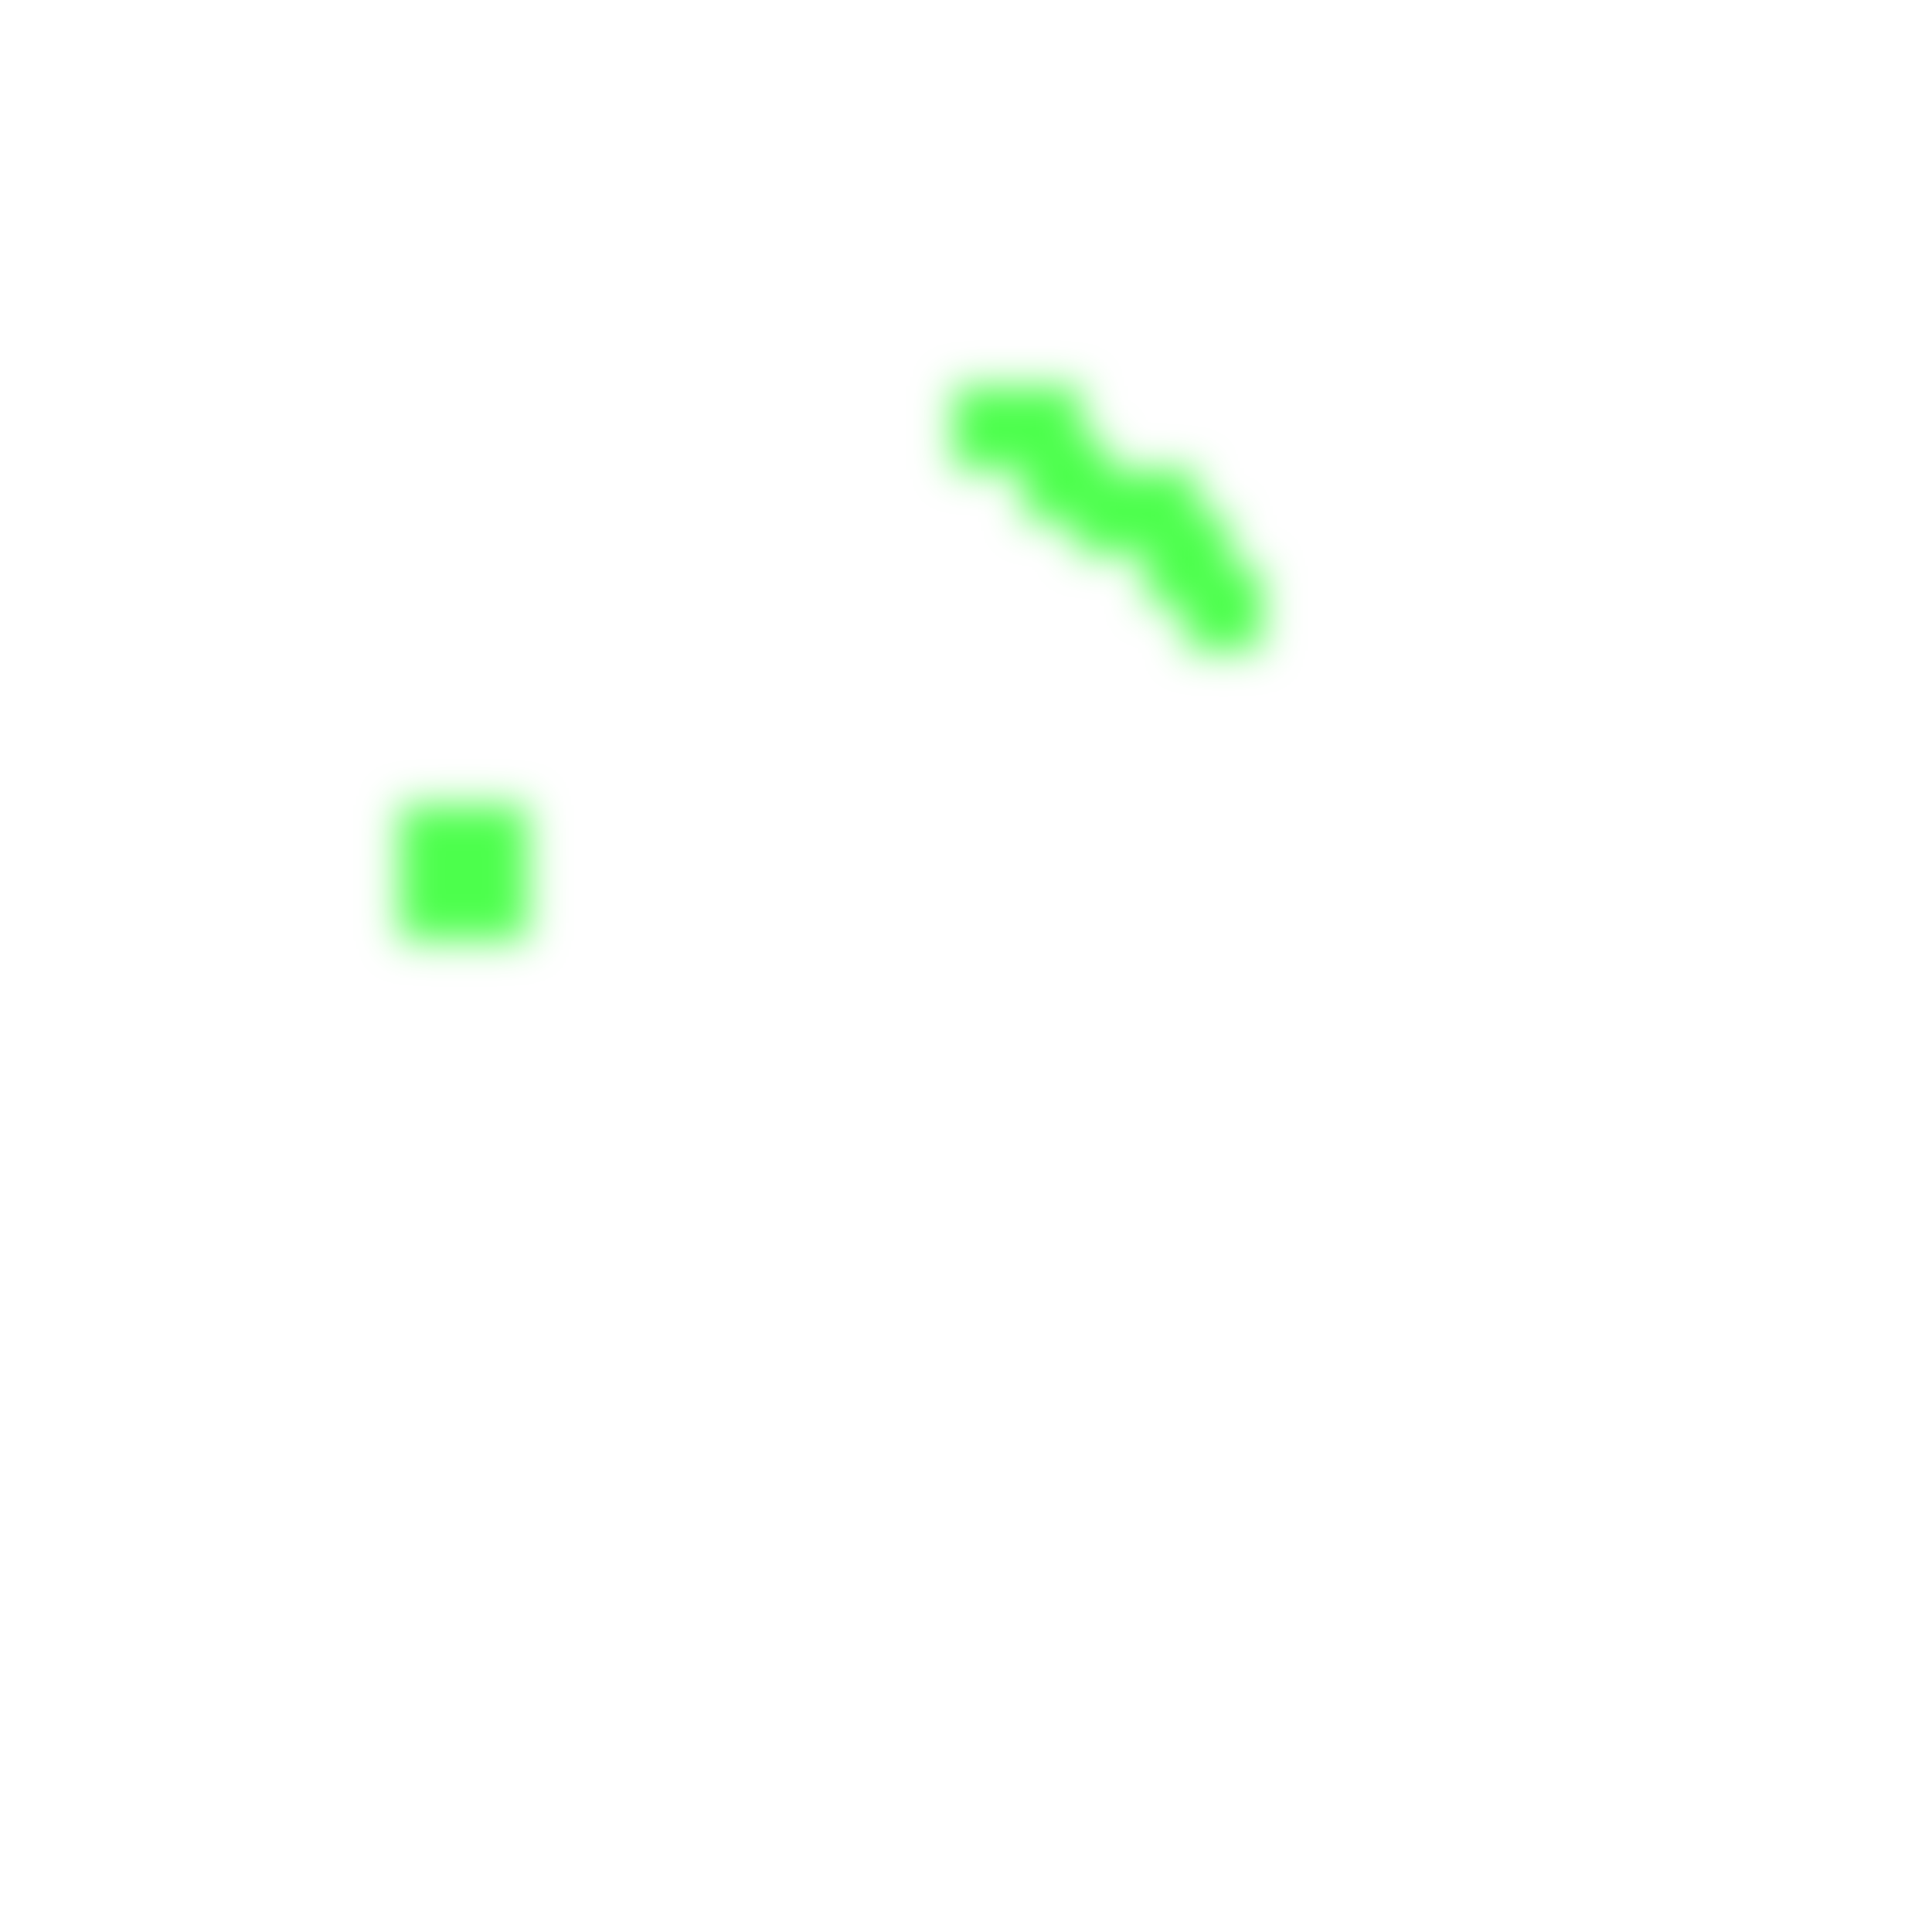
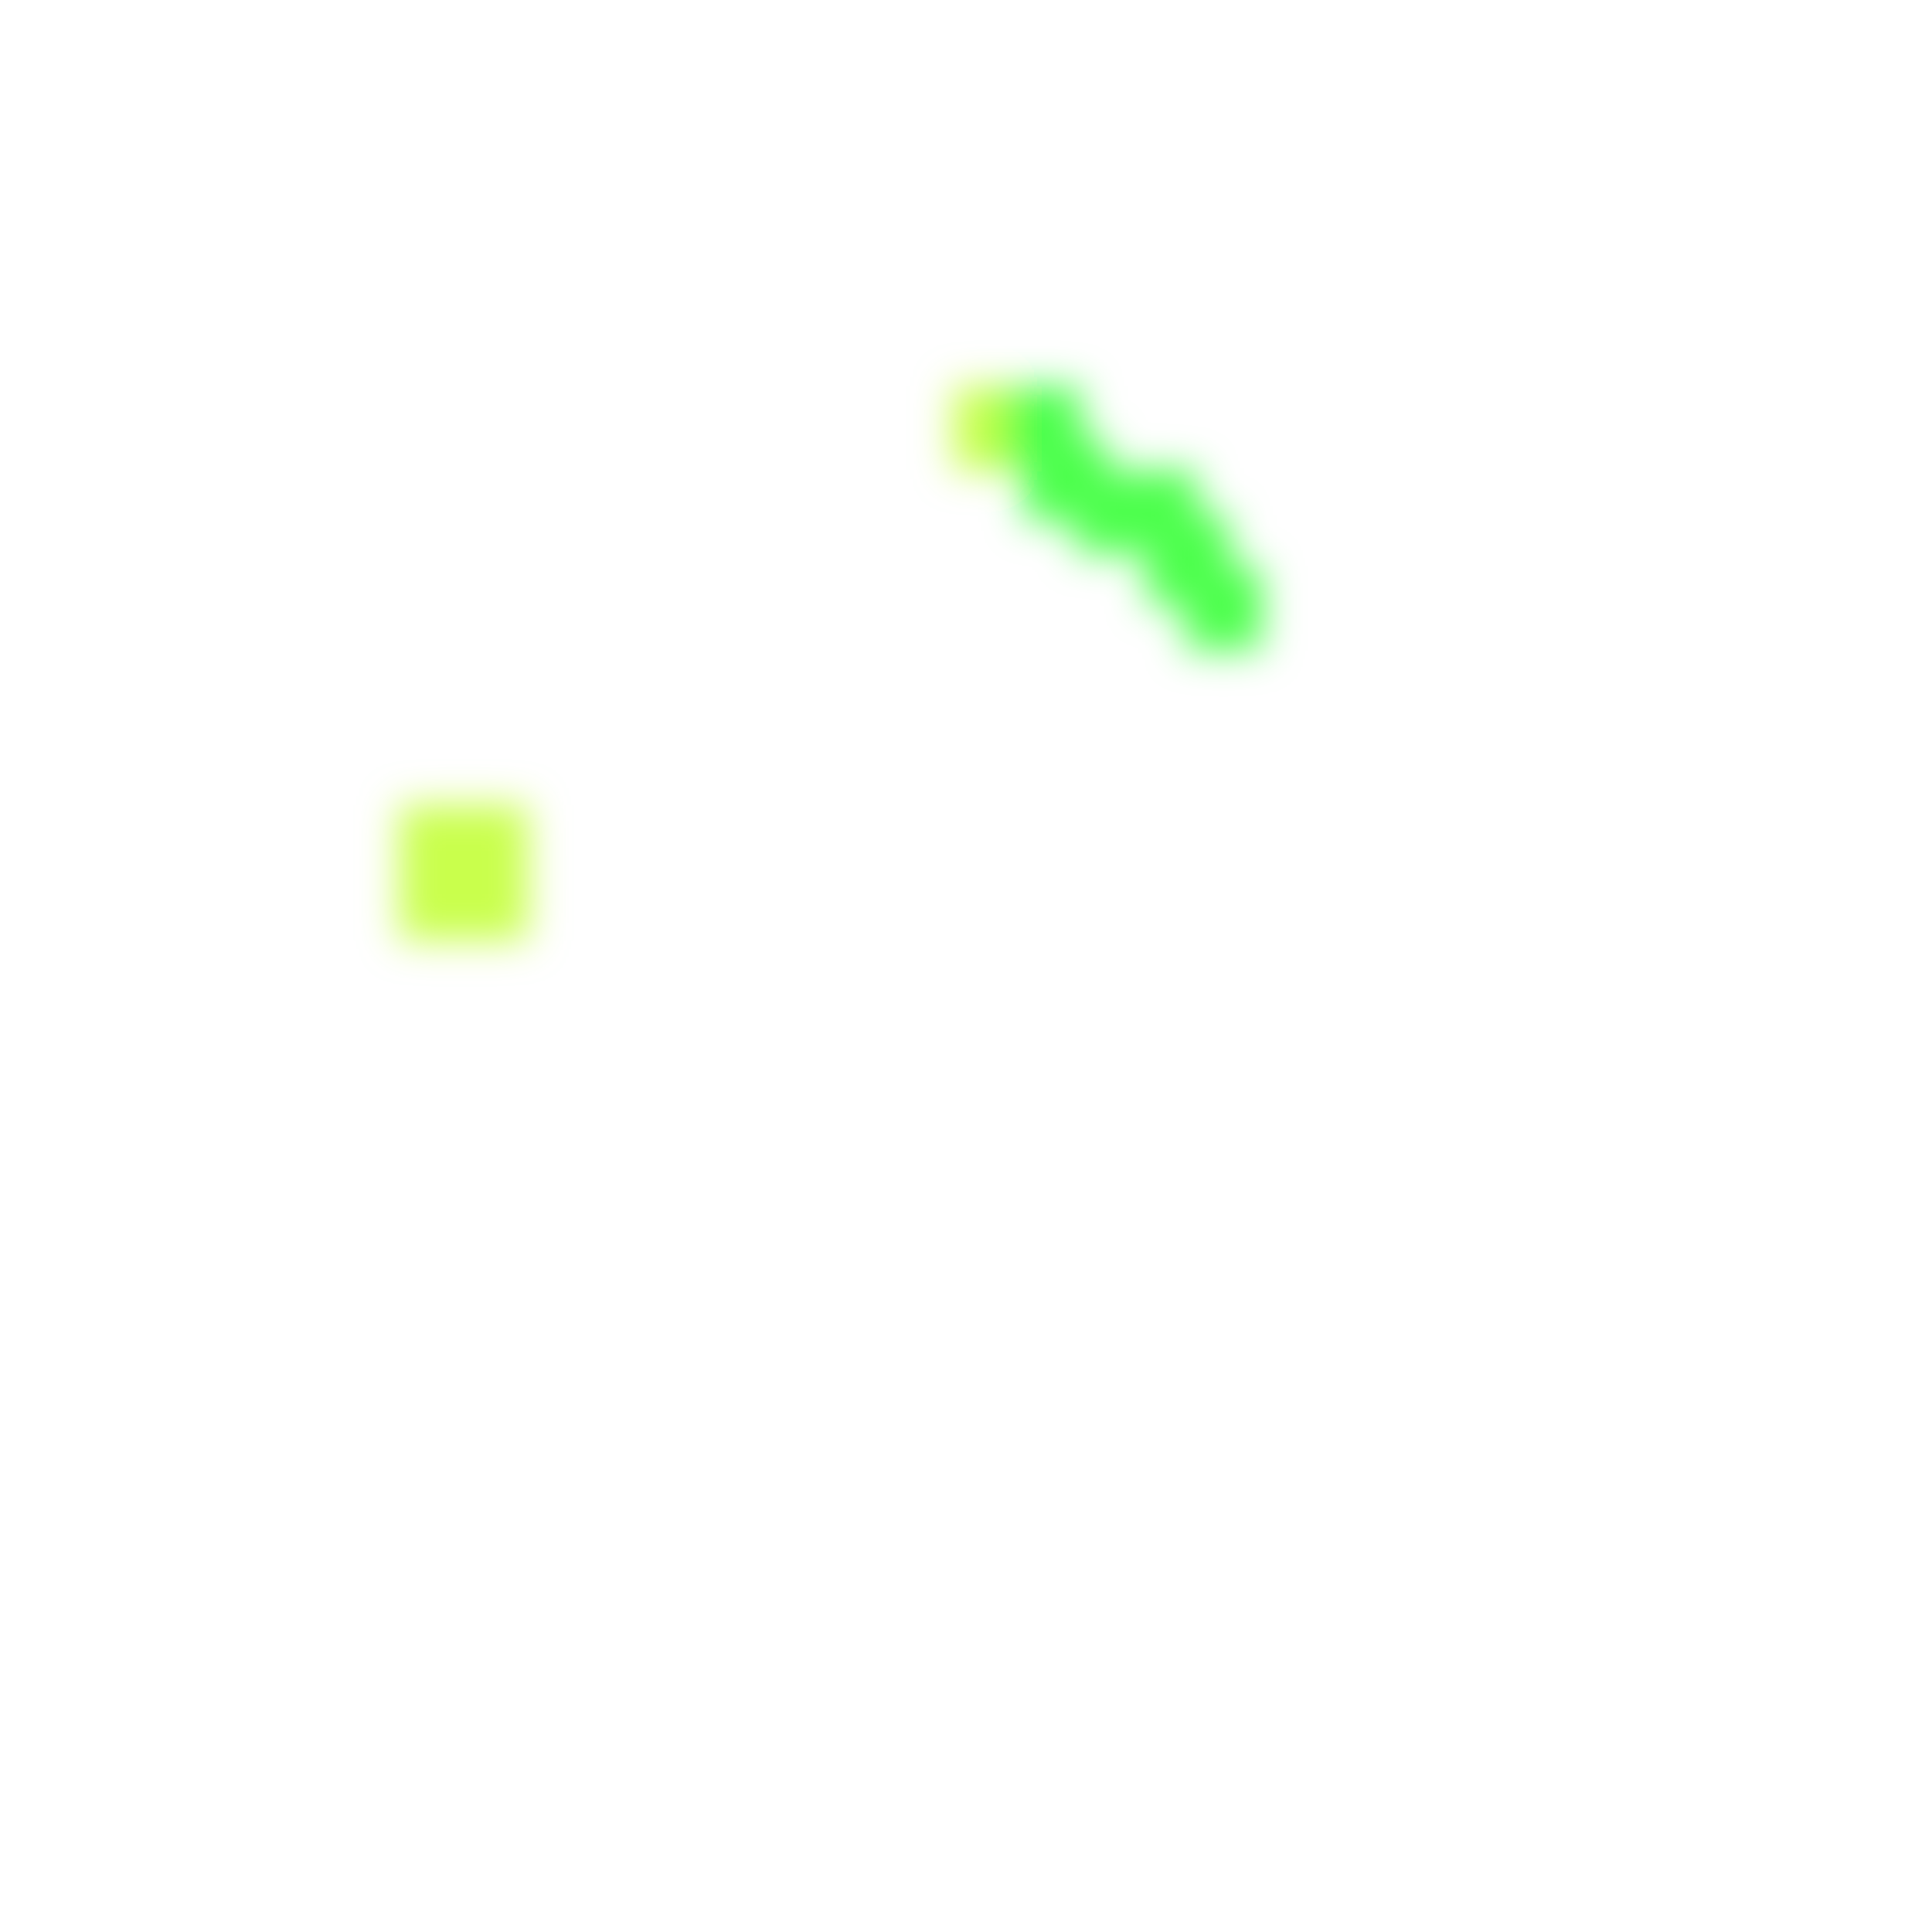
<svg xmlns="http://www.w3.org/2000/svg" width="300" height="300" viewBox="0 0 300 300" class="creatureMap" style="position:absolute;">
  <defs>
    <filter id="blur" x="-30%" y="-30%" width="160%" height="160%">
      <feGaussianBlur stdDeviation="3" />
    </filter>
    <pattern id="pattern-untameable" width="10" height="10" patternTransform="rotate(135)" patternUnits="userSpaceOnUse">
      <rect width="4" height="10" fill="black" />
    </pattern>
    <filter id="groupStroke">
      <feFlood result="outsideColor" flood-color="black" />
      <feMorphology in="SourceAlpha" operator="dilate" radius="2" />
      <feComposite result="strokeoutline1" in="outsideColor" operator="in" />
      <feComposite result="strokeoutline2" in="strokeoutline1" in2="SourceAlpha" operator="out" />
      <feGaussianBlur in="strokeoutline2" result="strokeblur" stdDeviation="1" />
    </filter>
    <style>
            .spawningMap-very-common { fill: #0F0; }
            .spawningMap-common { fill: #B2FF00; }
            .spawningMap-uncommon { fill: #FF0; }
            .spawningMap-very-uncommon { fill: #FC0; }
            .spawningMap-rare { fill: #F60; }
            .spawningMap-very-rare { fill: #F00; }
            .spawning-map-point { stroke:black; stroke-width:1; }
        </style>
  </defs>
  <g filter="url(#blur)" opacity="0.7">
+     <g class="spawningMap-common">
+       <rect x="70" y="133" width="12" height="13" />
+       <rect x="148" y="60" width="13" height="13" />
+       <rect x="70" y="125" width="12" height="13" />
+       <rect x="62" y="125" width="13" height="13" />
+       <rect x="62" y="133" width="13" height="13" />
+     </g>
    <g class="spawningMap-very-common">
-       <rect x="70" y="133" width="12" height="13" />
      <rect x="184" y="88" width="12" height="13" />
      <rect x="178" y="80" width="13" height="14" />
      <rect x="174" y="73" width="12" height="13" />
      <rect x="167" y="73" width="12" height="13" />
      <rect x="159" y="68" width="13" height="13" />
      <rect x="155" y="60" width="13" height="13" />
-       <rect x="148" y="60" width="13" height="13" />
-       <rect x="70" y="125" width="12" height="13" />
-       <rect x="62" y="125" width="13" height="13" />
-       <rect x="62" y="133" width="13" height="13" />
    </g>
  </g>
</svg>
